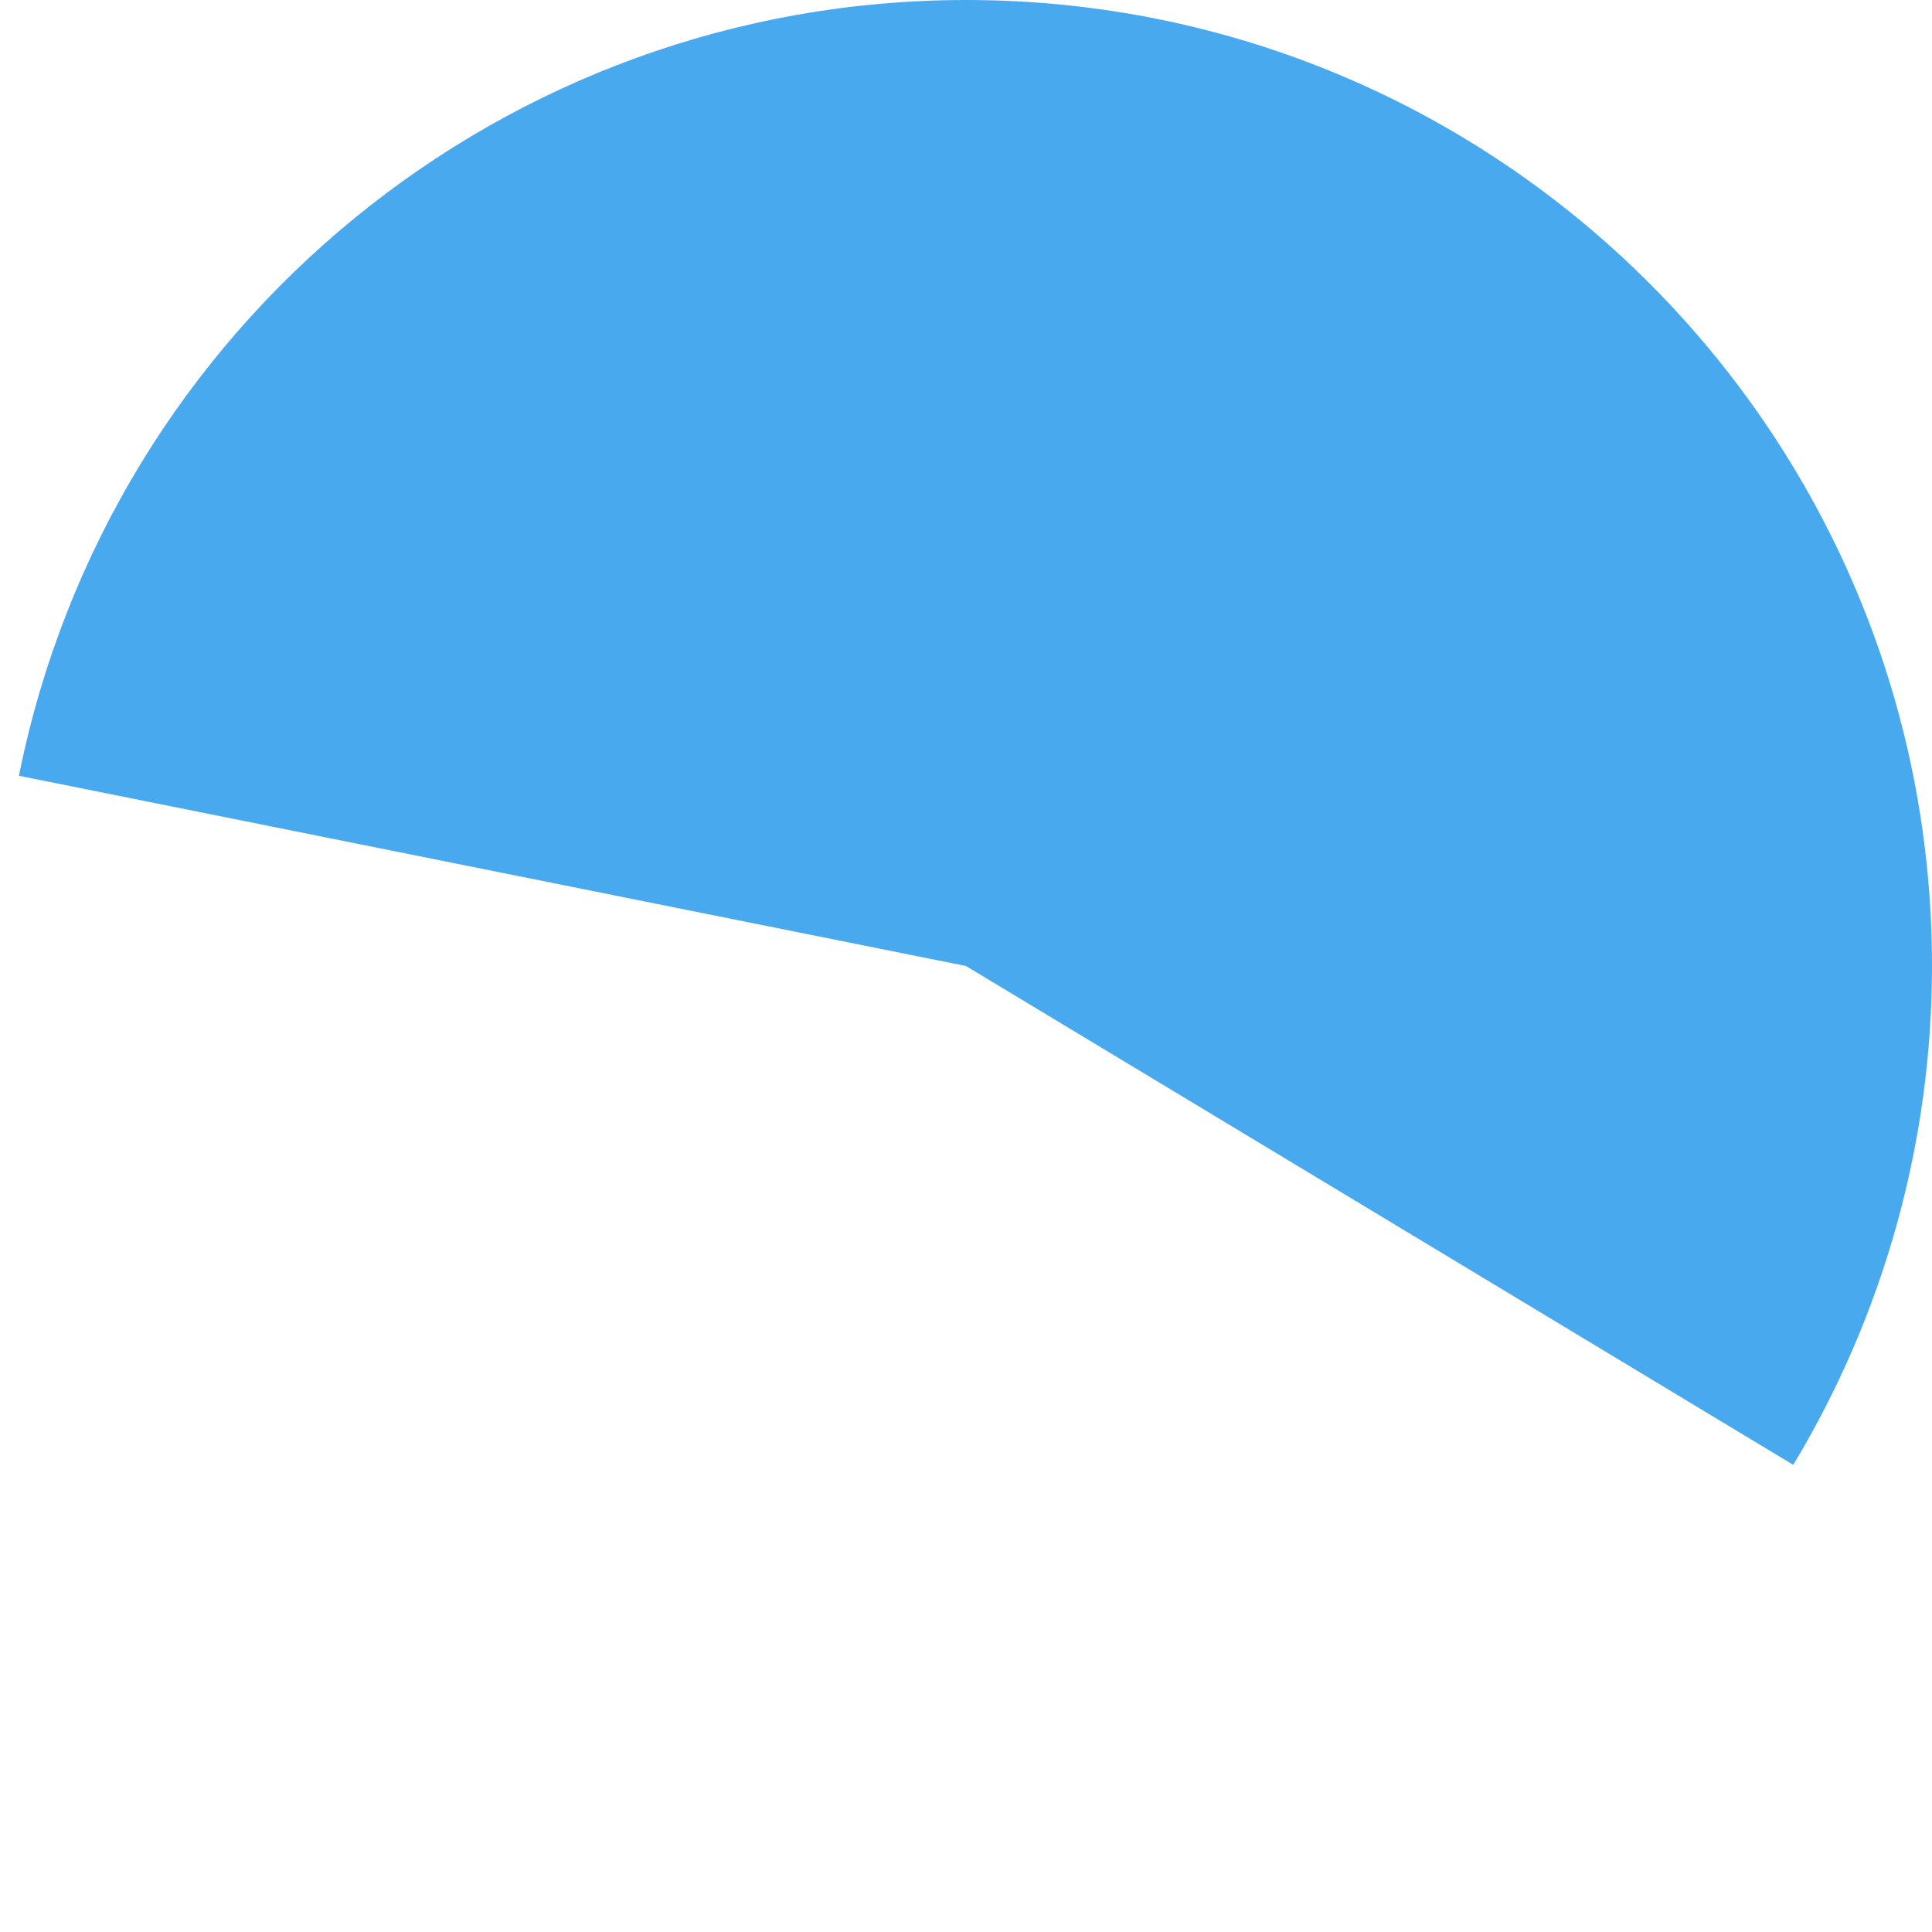
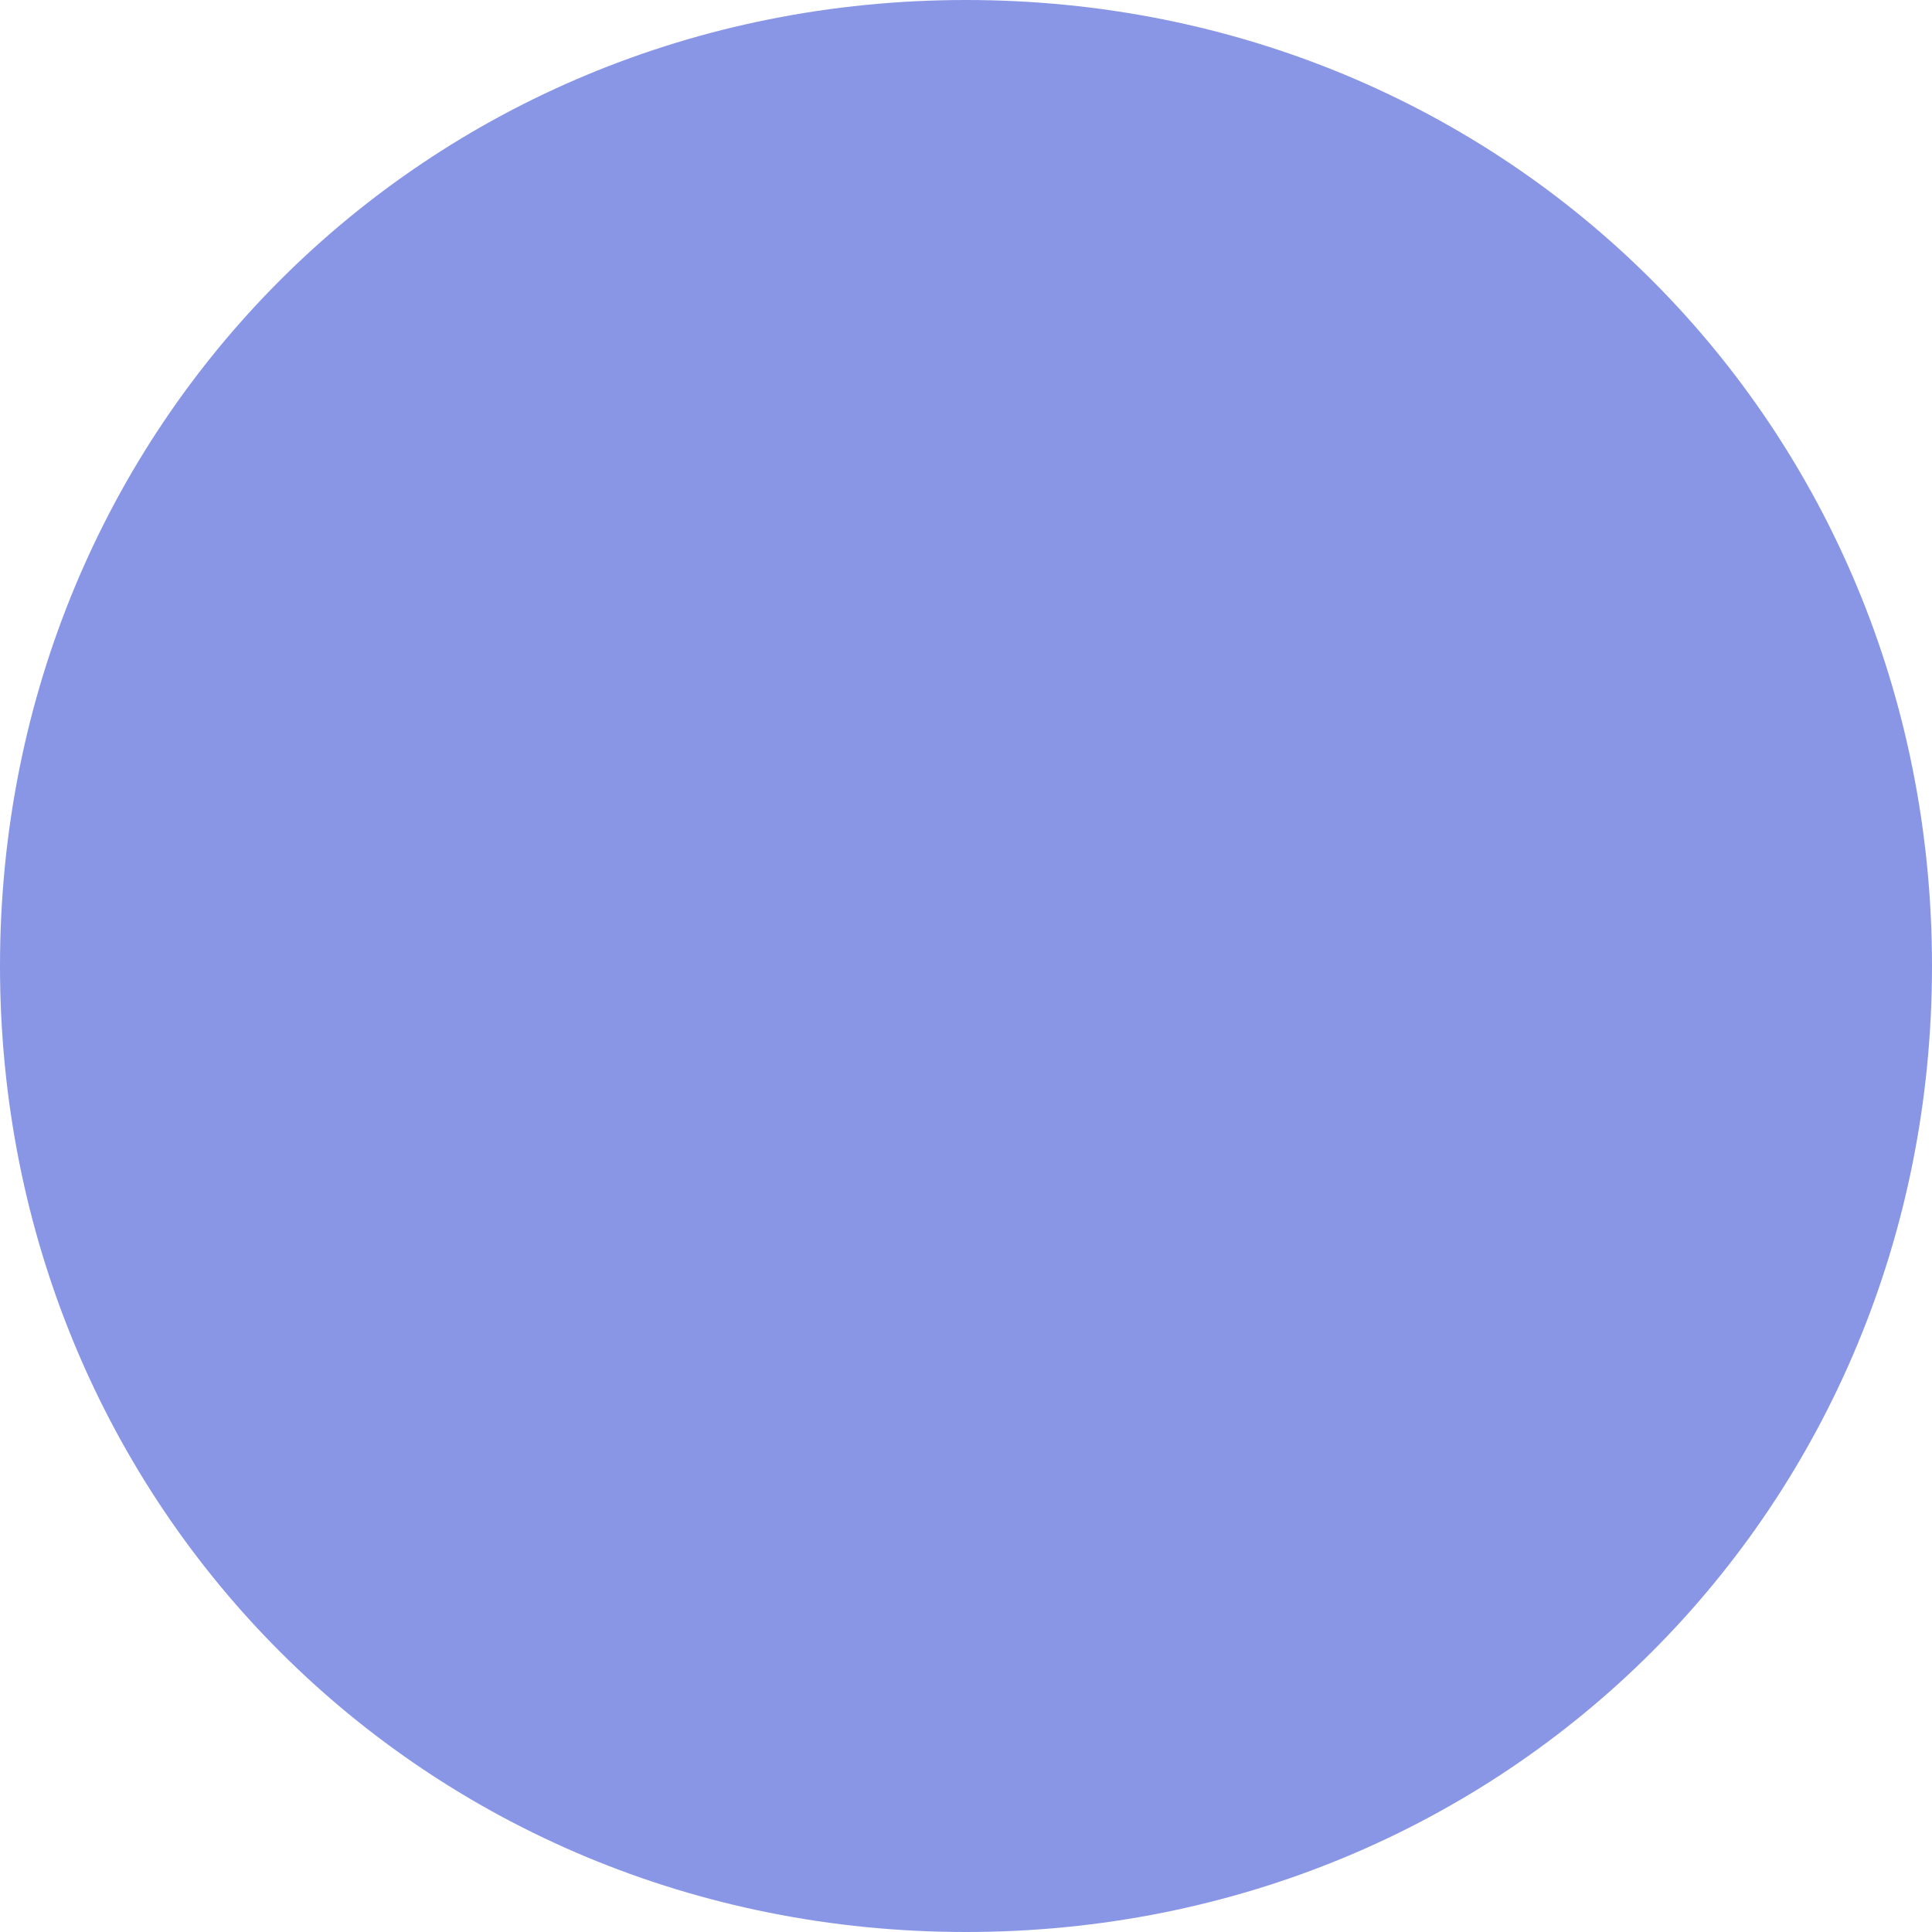
- <svg xmlns="http://www.w3.org/2000/svg" version="1.1" width="160px" height="160px">
-   <g transform="matrix(1 0 0 1 -109 -334 )">
-     <path d="M 189 334  C 233.183 334  269 369.817  269 414  C 269 428.56  265.027 442.843  257.508 455.311  L 189 414  L 110.567 398.245  C 118.072 360.882  150.891 334  189 334  Z " fill-rule="nonzero" fill="#49a9ee" stroke="none" />
+ <svg xmlns="http://www.w3.org/2000/svg" version="1.1" width="8px" height="8px">
+   <g transform="matrix(1 0 0 1 -352 -414 )">
+     <path d="M 356 414  C 358.24 414  360 415.76  360 418  C 360 420.24  358.24 422  356 422  C 353.76 422  352 420.24  352 418  C 352 415.76  353.76 414  356 414  Z " fill-rule="nonzero" fill="#8996e6" stroke="none" />
  </g>
</svg>
